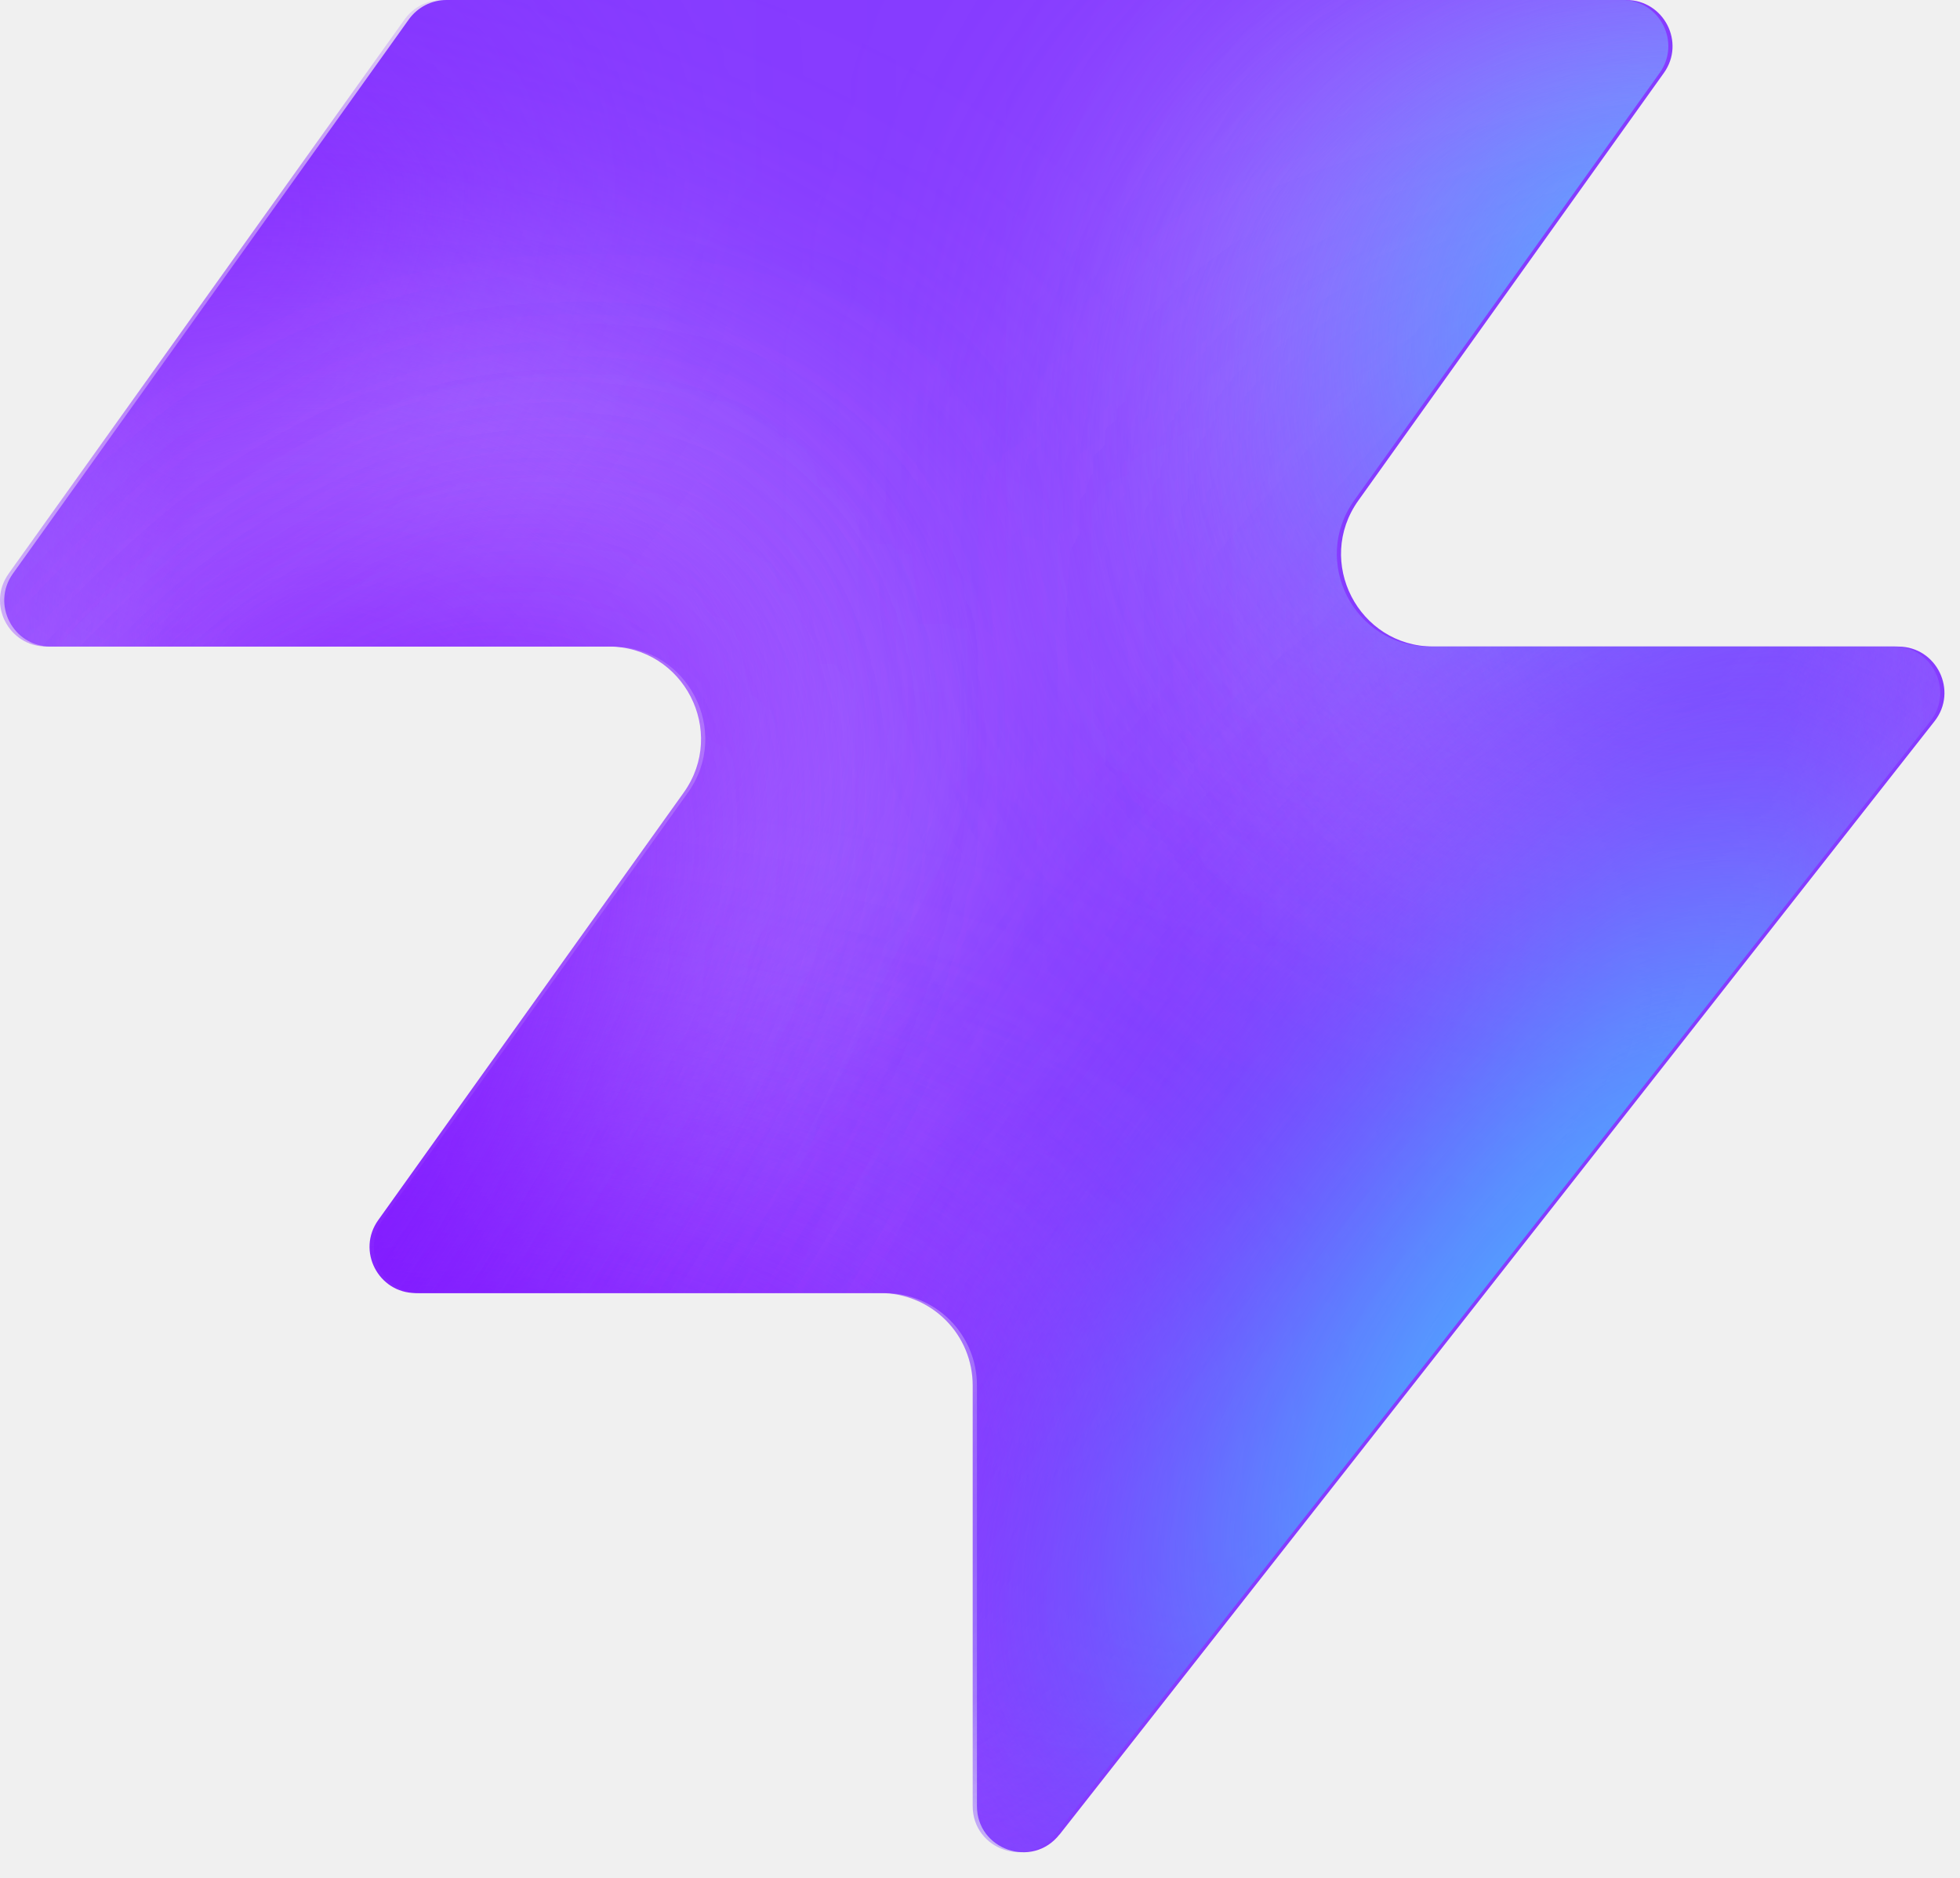
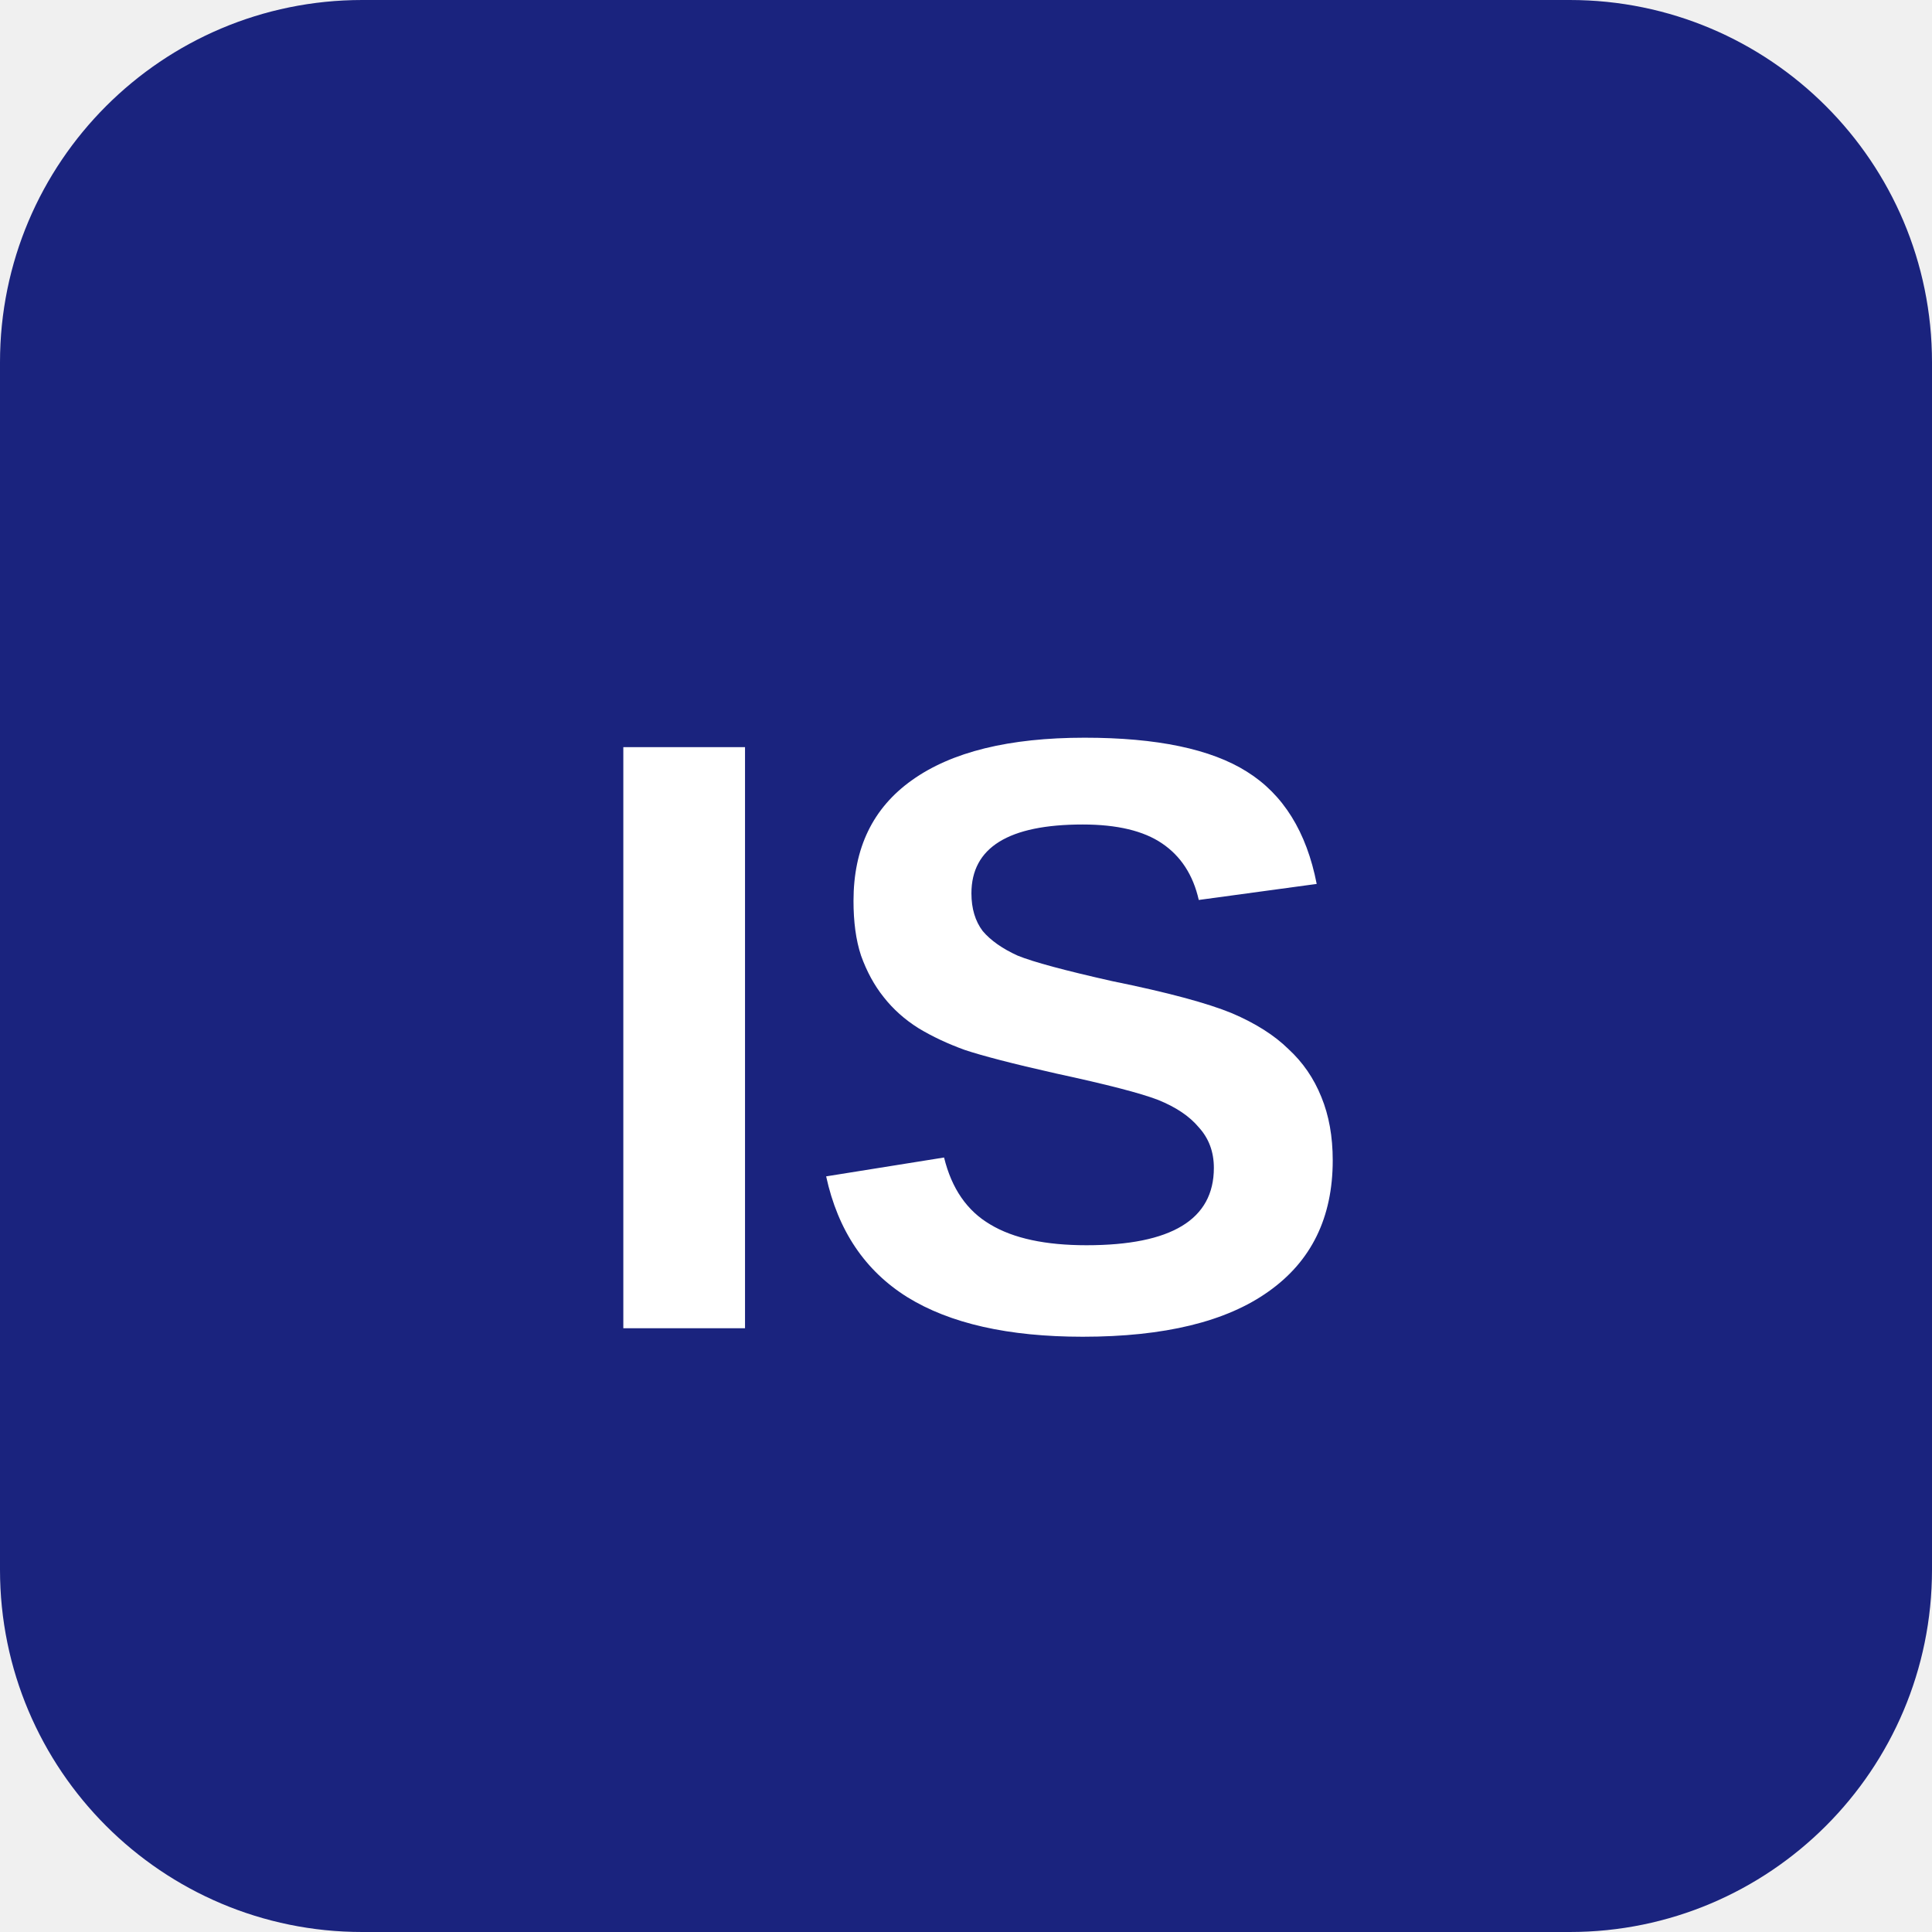
- <svg xmlns="http://www.w3.org/2000/svg" width="48" height="46" fill="none" viewBox="0 0 48 46">
-   <path fill="#863bff" d="M25.946 44.938c-.664.845-2.021.375-2.021-.698V33.937a2.26 2.26 0 0 0-2.262-2.262H10.287c-.92 0-1.456-1.04-.92-1.788l7.48-10.471c1.07-1.497 0-3.578-1.842-3.578H1.237c-.92 0-1.456-1.04-.92-1.788L10.013.474c.214-.297.556-.474.92-.474h28.894c.92 0 1.456 1.04.92 1.788l-7.48 10.471c-1.07 1.498 0 3.579 1.842 3.579h11.377c.943 0 1.473 1.088.89 1.83L25.947 44.94z" style="fill:#863bff;fill:color(display-p3 .525 .23 1);fill-opacity:1" />
-   <mask id="a" width="48" height="46" x="0" y="0" maskUnits="userSpaceOnUse" style="mask-type:alpha">
-     <path fill="#000" d="M25.842 44.938c-.664.844-2.021.375-2.021-.698V33.937a2.26 2.26 0 0 0-2.262-2.262H10.183c-.92 0-1.456-1.04-.92-1.788l7.48-10.471c1.07-1.498 0-3.579-1.842-3.579H1.133c-.92 0-1.456-1.04-.92-1.787L9.91.473c.214-.297.556-.474.92-.474h28.894c.92 0 1.456 1.04.92 1.788l-7.48 10.471c-1.07 1.498 0 3.578 1.842 3.578h11.377c.943 0 1.473 1.088.89 1.832L25.843 44.94z" style="fill:#000;fill-opacity:1" />
-   </mask>
-   <g mask="url(#a)">
-     <g filter="url(#b)">
-       <ellipse cx="5.508" cy="14.704" fill="#ede6ff" rx="5.508" ry="14.704" style="fill:#ede6ff;fill:color(display-p3 .927 .903 1);fill-opacity:1" transform="matrix(.00324 1 1 -.00324 -4.47 31.516)" />
-     </g>
-     <g filter="url(#c)">
-       <ellipse cx="10.399" cy="29.851" fill="#ede6ff" rx="10.399" ry="29.851" style="fill:#ede6ff;fill:color(display-p3 .927 .903 1);fill-opacity:1" transform="matrix(.00324 1 1 -.00324 -39.328 7.883)" />
-     </g>
-     <g filter="url(#d)">
-       <ellipse cx="5.508" cy="30.487" fill="#7e14ff" rx="5.508" ry="30.487" style="fill:#7e14ff;fill:color(display-p3 .492 .077 1);fill-opacity:1" transform="rotate(89.814 -25.913 -14.639)scale(1 -1)" />
-     </g>
-     <g filter="url(#e)">
-       <ellipse cx="5.508" cy="30.599" fill="#7e14ff" rx="5.508" ry="30.599" style="fill:#7e14ff;fill:color(display-p3 .492 .077 1);fill-opacity:1" transform="rotate(89.814 -32.644 -3.334)scale(1 -1)" />
-     </g>
-     <g filter="url(#f)">
-       <ellipse cx="5.508" cy="30.599" fill="#7e14ff" rx="5.508" ry="30.599" style="fill:#7e14ff;fill:color(display-p3 .492 .077 1);fill-opacity:1" transform="matrix(.00324 1 1 -.00324 -34.34 30.47)" />
-     </g>
-     <g filter="url(#g)">
-       <ellipse cx="14.072" cy="22.078" fill="#ede6ff" rx="14.072" ry="22.078" style="fill:#ede6ff;fill:color(display-p3 .927 .903 1);fill-opacity:1" transform="rotate(93.35 24.506 48.493)scale(-1 1)" />
-     </g>
-     <g filter="url(#h)">
-       <ellipse cx="3.47" cy="21.501" fill="#7e14ff" rx="3.47" ry="21.501" style="fill:#7e14ff;fill:color(display-p3 .492 .077 1);fill-opacity:1" transform="rotate(89.009 28.708 47.59)scale(-1 1)" />
-     </g>
-     <g filter="url(#i)">
-       <ellipse cx="3.47" cy="21.501" fill="#7e14ff" rx="3.47" ry="21.501" style="fill:#7e14ff;fill:color(display-p3 .492 .077 1);fill-opacity:1" transform="rotate(89.009 28.708 47.59)scale(-1 1)" />
-     </g>
-     <g filter="url(#j)">
-       <ellipse cx=".387" cy="8.972" fill="#7e14ff" rx="4.407" ry="29.108" style="fill:#7e14ff;fill:color(display-p3 .492 .077 1);fill-opacity:1" transform="rotate(39.51 .387 8.972)" />
-     </g>
-     <g filter="url(#k)">
-       <ellipse cx="47.523" cy="-6.092" fill="#7e14ff" rx="4.407" ry="29.108" style="fill:#7e14ff;fill:color(display-p3 .492 .077 1);fill-opacity:1" transform="rotate(37.892 47.523 -6.092)" />
-     </g>
-     <g filter="url(#l)">
-       <ellipse cx="41.412" cy="6.333" fill="#47bfff" rx="5.971" ry="9.665" style="fill:#47bfff;fill:color(display-p3 .28 .748 1);fill-opacity:1" transform="rotate(37.892 41.412 6.333)" />
-     </g>
-     <g filter="url(#m)">
-       <ellipse cx="-1.879" cy="38.332" fill="#7e14ff" rx="4.407" ry="29.108" style="fill:#7e14ff;fill:color(display-p3 .492 .077 1);fill-opacity:1" transform="rotate(37.892 -1.88 38.332)" />
-     </g>
-     <g filter="url(#n)">
-       <ellipse cx="-1.879" cy="38.332" fill="#7e14ff" rx="4.407" ry="29.108" style="fill:#7e14ff;fill:color(display-p3 .492 .077 1);fill-opacity:1" transform="rotate(37.892 -1.88 38.332)" />
-     </g>
-     <g filter="url(#o)">
-       <ellipse cx="35.651" cy="29.907" fill="#7e14ff" rx="4.407" ry="29.108" style="fill:#7e14ff;fill:color(display-p3 .492 .077 1);fill-opacity:1" transform="rotate(37.892 35.651 29.907)" />
-     </g>
-     <g filter="url(#p)">
-       <ellipse cx="38.418" cy="32.4" fill="#47bfff" rx="5.971" ry="15.297" style="fill:#47bfff;fill:color(display-p3 .28 .748 1);fill-opacity:1" transform="rotate(37.892 38.418 32.4)" />
-     </g>
-   </g>
-   <defs>
-     <filter id="b" width="60.045" height="41.654" x="-19.77" y="16.149" color-interpolation-filters="sRGB" filterUnits="userSpaceOnUse">
-       <feFlood flood-opacity="0" result="BackgroundImageFix" />
-       <feBlend in="SourceGraphic" in2="BackgroundImageFix" result="shape" />
-       <feGaussianBlur result="effect1_foregroundBlur_2002_17158" stdDeviation="7.659" />
-     </filter>
-     <filter id="c" width="90.34" height="51.437" x="-54.613" y="-7.533" color-interpolation-filters="sRGB" filterUnits="userSpaceOnUse">
-       <feFlood flood-opacity="0" result="BackgroundImageFix" />
-       <feBlend in="SourceGraphic" in2="BackgroundImageFix" result="shape" />
-       <feGaussianBlur result="effect1_foregroundBlur_2002_17158" stdDeviation="7.659" />
-     </filter>
-     <filter id="d" width="79.355" height="29.4" x="-49.64" y="2.03" color-interpolation-filters="sRGB" filterUnits="userSpaceOnUse">
-       <feFlood flood-opacity="0" result="BackgroundImageFix" />
-       <feBlend in="SourceGraphic" in2="BackgroundImageFix" result="shape" />
-       <feGaussianBlur result="effect1_foregroundBlur_2002_17158" stdDeviation="4.596" />
-     </filter>
-     <filter id="e" width="79.579" height="29.4" x="-45.045" y="20.029" color-interpolation-filters="sRGB" filterUnits="userSpaceOnUse">
-       <feFlood flood-opacity="0" result="BackgroundImageFix" />
-       <feBlend in="SourceGraphic" in2="BackgroundImageFix" result="shape" />
-       <feGaussianBlur result="effect1_foregroundBlur_2002_17158" stdDeviation="4.596" />
-     </filter>
-     <filter id="f" width="79.579" height="29.4" x="-43.513" y="21.178" color-interpolation-filters="sRGB" filterUnits="userSpaceOnUse">
-       <feFlood flood-opacity="0" result="BackgroundImageFix" />
-       <feBlend in="SourceGraphic" in2="BackgroundImageFix" result="shape" />
-       <feGaussianBlur result="effect1_foregroundBlur_2002_17158" stdDeviation="4.596" />
-     </filter>
-     <filter id="g" width="74.749" height="58.852" x="15.756" y="-17.901" color-interpolation-filters="sRGB" filterUnits="userSpaceOnUse">
-       <feFlood flood-opacity="0" result="BackgroundImageFix" />
-       <feBlend in="SourceGraphic" in2="BackgroundImageFix" result="shape" />
-       <feGaussianBlur result="effect1_foregroundBlur_2002_17158" stdDeviation="7.659" />
-     </filter>
-     <filter id="h" width="61.377" height="25.362" x="23.548" y="2.284" color-interpolation-filters="sRGB" filterUnits="userSpaceOnUse">
-       <feFlood flood-opacity="0" result="BackgroundImageFix" />
-       <feBlend in="SourceGraphic" in2="BackgroundImageFix" result="shape" />
-       <feGaussianBlur result="effect1_foregroundBlur_2002_17158" stdDeviation="4.596" />
-     </filter>
-     <filter id="i" width="61.377" height="25.362" x="23.548" y="2.284" color-interpolation-filters="sRGB" filterUnits="userSpaceOnUse">
-       <feFlood flood-opacity="0" result="BackgroundImageFix" />
-       <feBlend in="SourceGraphic" in2="BackgroundImageFix" result="shape" />
-       <feGaussianBlur result="effect1_foregroundBlur_2002_17158" stdDeviation="4.596" />
-     </filter>
-     <filter id="j" width="56.045" height="63.649" x="-27.636" y="-22.853" color-interpolation-filters="sRGB" filterUnits="userSpaceOnUse">
-       <feFlood flood-opacity="0" result="BackgroundImageFix" />
-       <feBlend in="SourceGraphic" in2="BackgroundImageFix" result="shape" />
-       <feGaussianBlur result="effect1_foregroundBlur_2002_17158" stdDeviation="4.596" />
-     </filter>
-     <filter id="k" width="54.814" height="64.646" x="20.116" y="-38.415" color-interpolation-filters="sRGB" filterUnits="userSpaceOnUse">
-       <feFlood flood-opacity="0" result="BackgroundImageFix" />
-       <feBlend in="SourceGraphic" in2="BackgroundImageFix" result="shape" />
-       <feGaussianBlur result="effect1_foregroundBlur_2002_17158" stdDeviation="4.596" />
-     </filter>
-     <filter id="l" width="33.541" height="35.313" x="24.641" y="-11.323" color-interpolation-filters="sRGB" filterUnits="userSpaceOnUse">
-       <feFlood flood-opacity="0" result="BackgroundImageFix" />
-       <feBlend in="SourceGraphic" in2="BackgroundImageFix" result="shape" />
-       <feGaussianBlur result="effect1_foregroundBlur_2002_17158" stdDeviation="4.596" />
-     </filter>
-     <filter id="m" width="54.814" height="64.646" x="-29.286" y="6.009" color-interpolation-filters="sRGB" filterUnits="userSpaceOnUse">
-       <feFlood flood-opacity="0" result="BackgroundImageFix" />
-       <feBlend in="SourceGraphic" in2="BackgroundImageFix" result="shape" />
-       <feGaussianBlur result="effect1_foregroundBlur_2002_17158" stdDeviation="4.596" />
-     </filter>
-     <filter id="n" width="54.814" height="64.646" x="-29.286" y="6.009" color-interpolation-filters="sRGB" filterUnits="userSpaceOnUse">
-       <feFlood flood-opacity="0" result="BackgroundImageFix" />
-       <feBlend in="SourceGraphic" in2="BackgroundImageFix" result="shape" />
-       <feGaussianBlur result="effect1_foregroundBlur_2002_17158" stdDeviation="4.596" />
-     </filter>
-     <filter id="o" width="54.814" height="64.646" x="8.244" y="-2.416" color-interpolation-filters="sRGB" filterUnits="userSpaceOnUse">
-       <feFlood flood-opacity="0" result="BackgroundImageFix" />
-       <feBlend in="SourceGraphic" in2="BackgroundImageFix" result="shape" />
-       <feGaussianBlur result="effect1_foregroundBlur_2002_17158" stdDeviation="4.596" />
-     </filter>
-     <filter id="p" width="39.409" height="43.623" x="18.713" y="10.588" color-interpolation-filters="sRGB" filterUnits="userSpaceOnUse">
-       <feFlood flood-opacity="0" result="BackgroundImageFix" />
-       <feBlend in="SourceGraphic" in2="BackgroundImageFix" result="shape" />
-       <feGaussianBlur result="effect1_foregroundBlur_2002_17158" stdDeviation="4.596" />
-     </filter>
-   </defs>
+ <svg xmlns="http://www.w3.org/2000/svg" viewBox="0 0 32 32">
+   <rect width="32" height="32" rx="6" fill="#1a237e" />
+   <text x="16" y="22" font-family="Arial,sans-serif" font-size="14" font-weight="bold" fill="white" text-anchor="middle">IS</text>
</svg>
